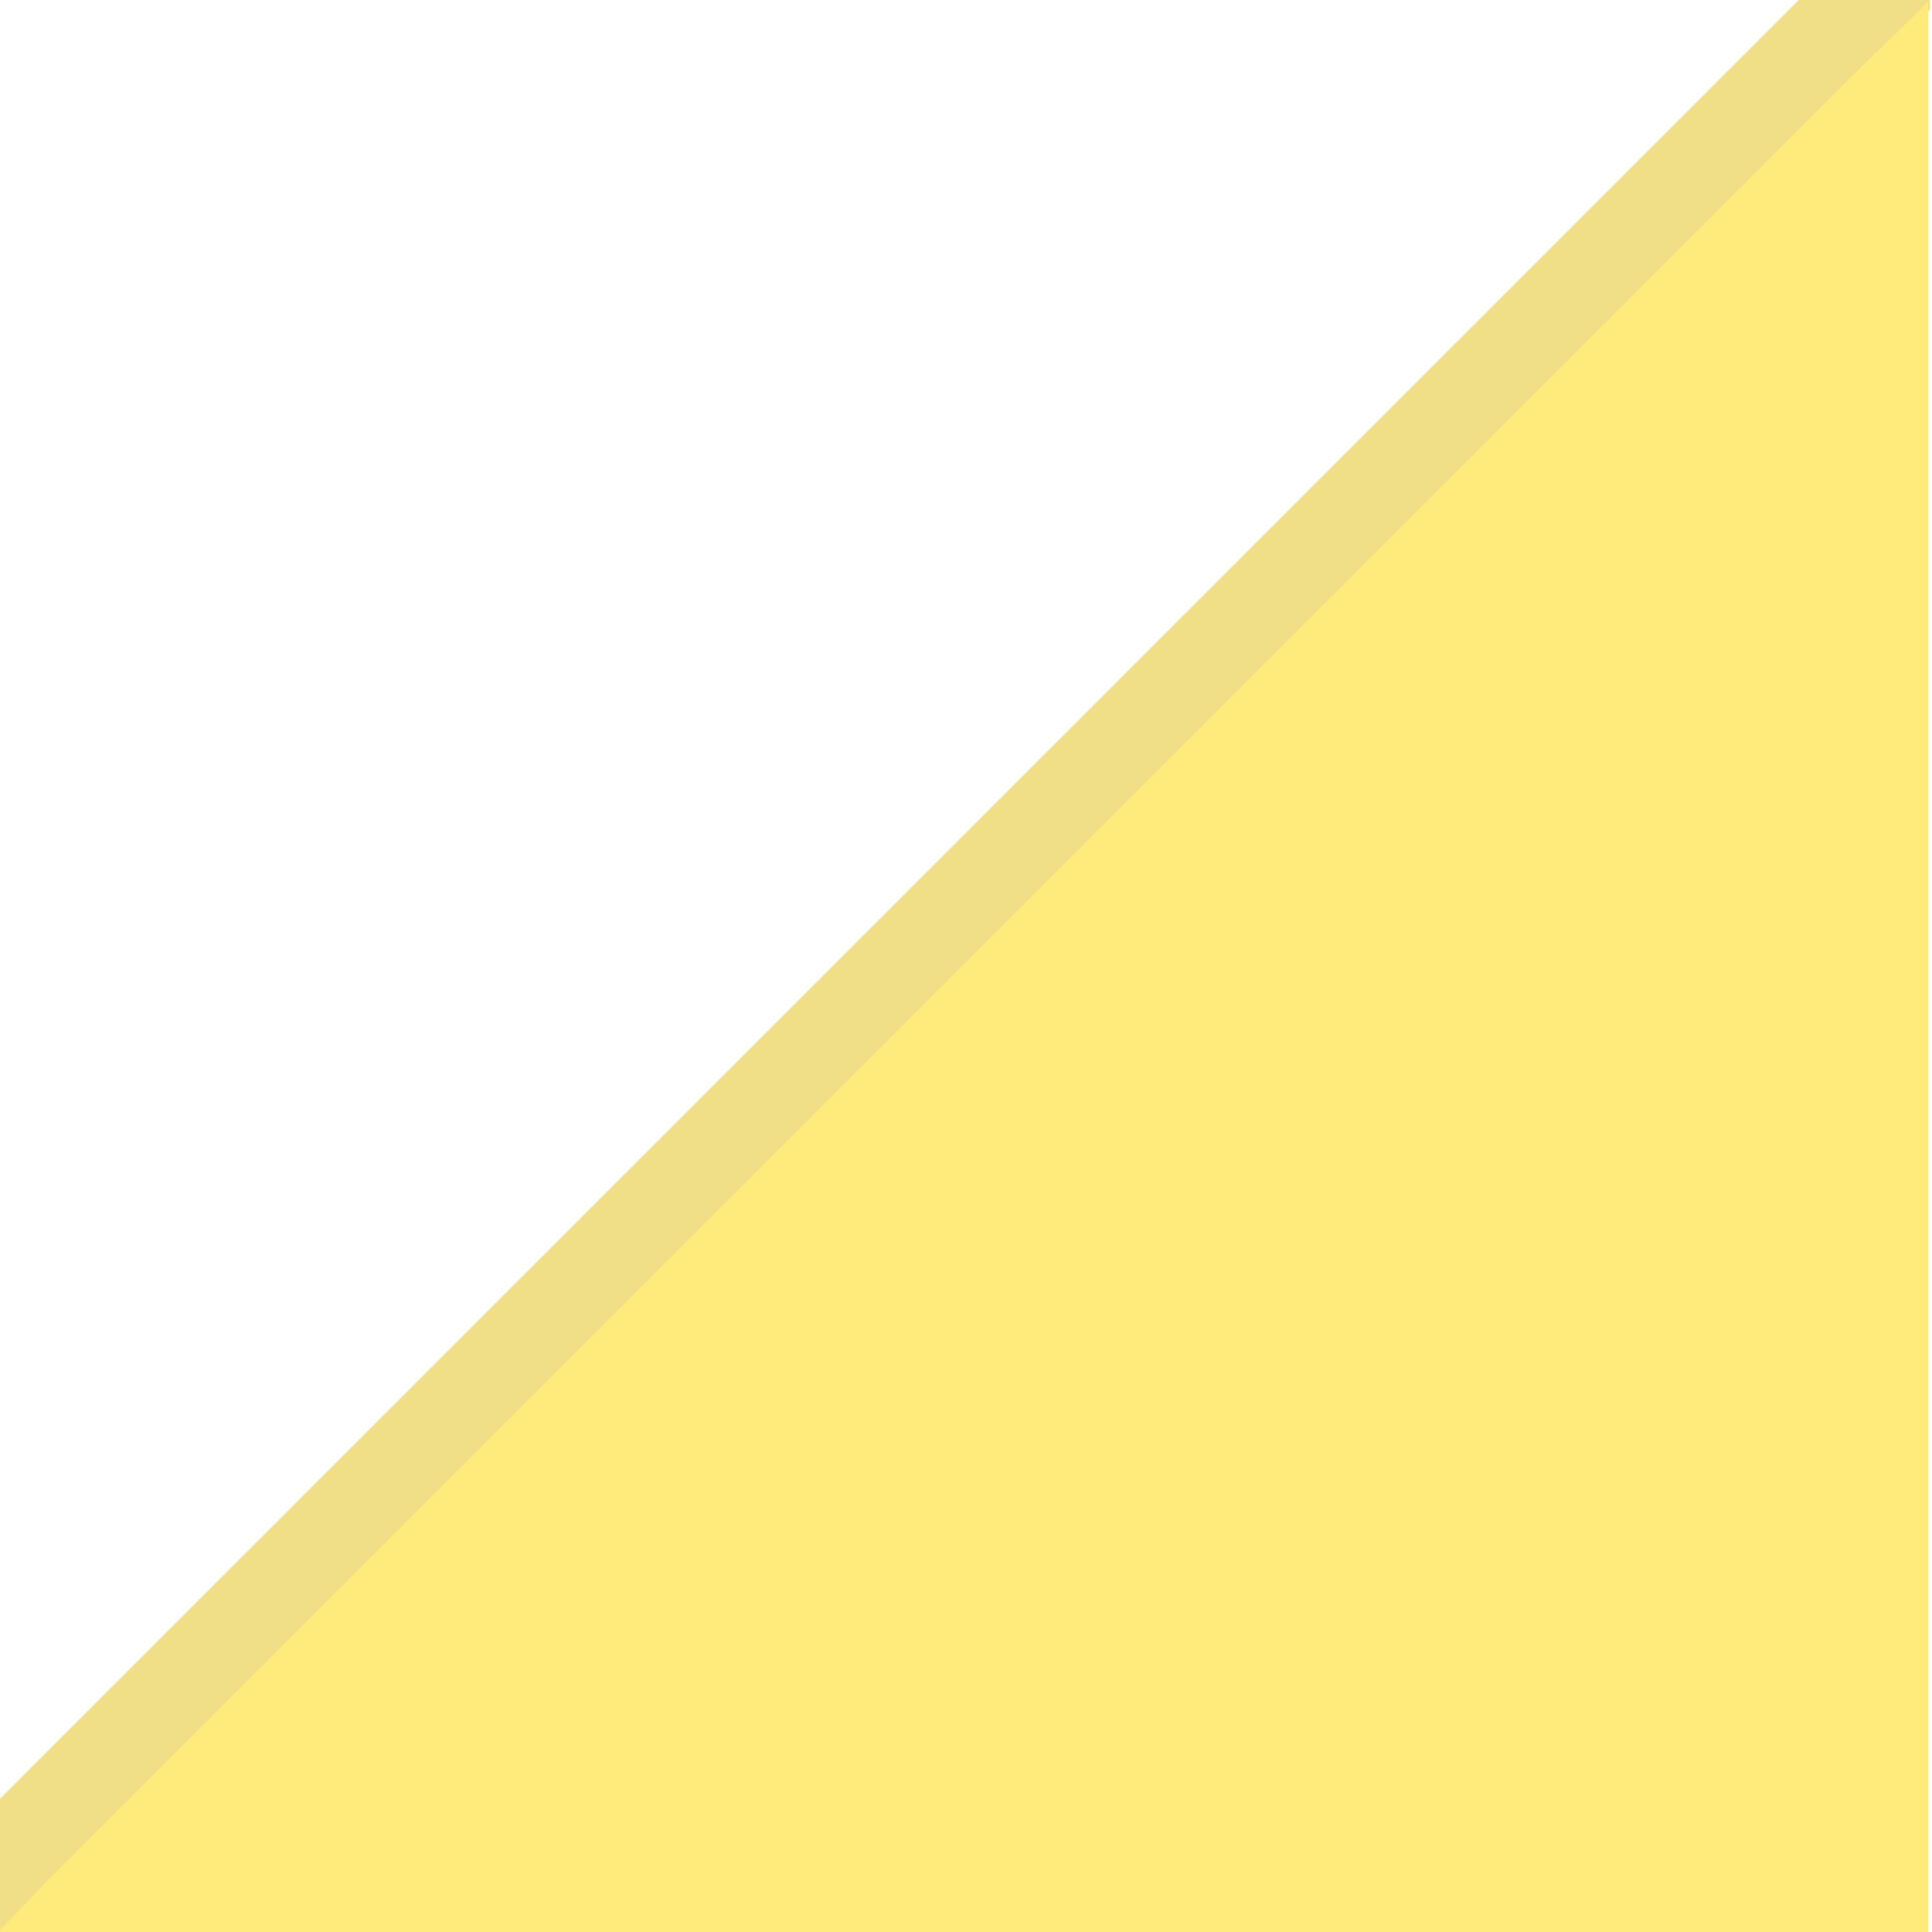
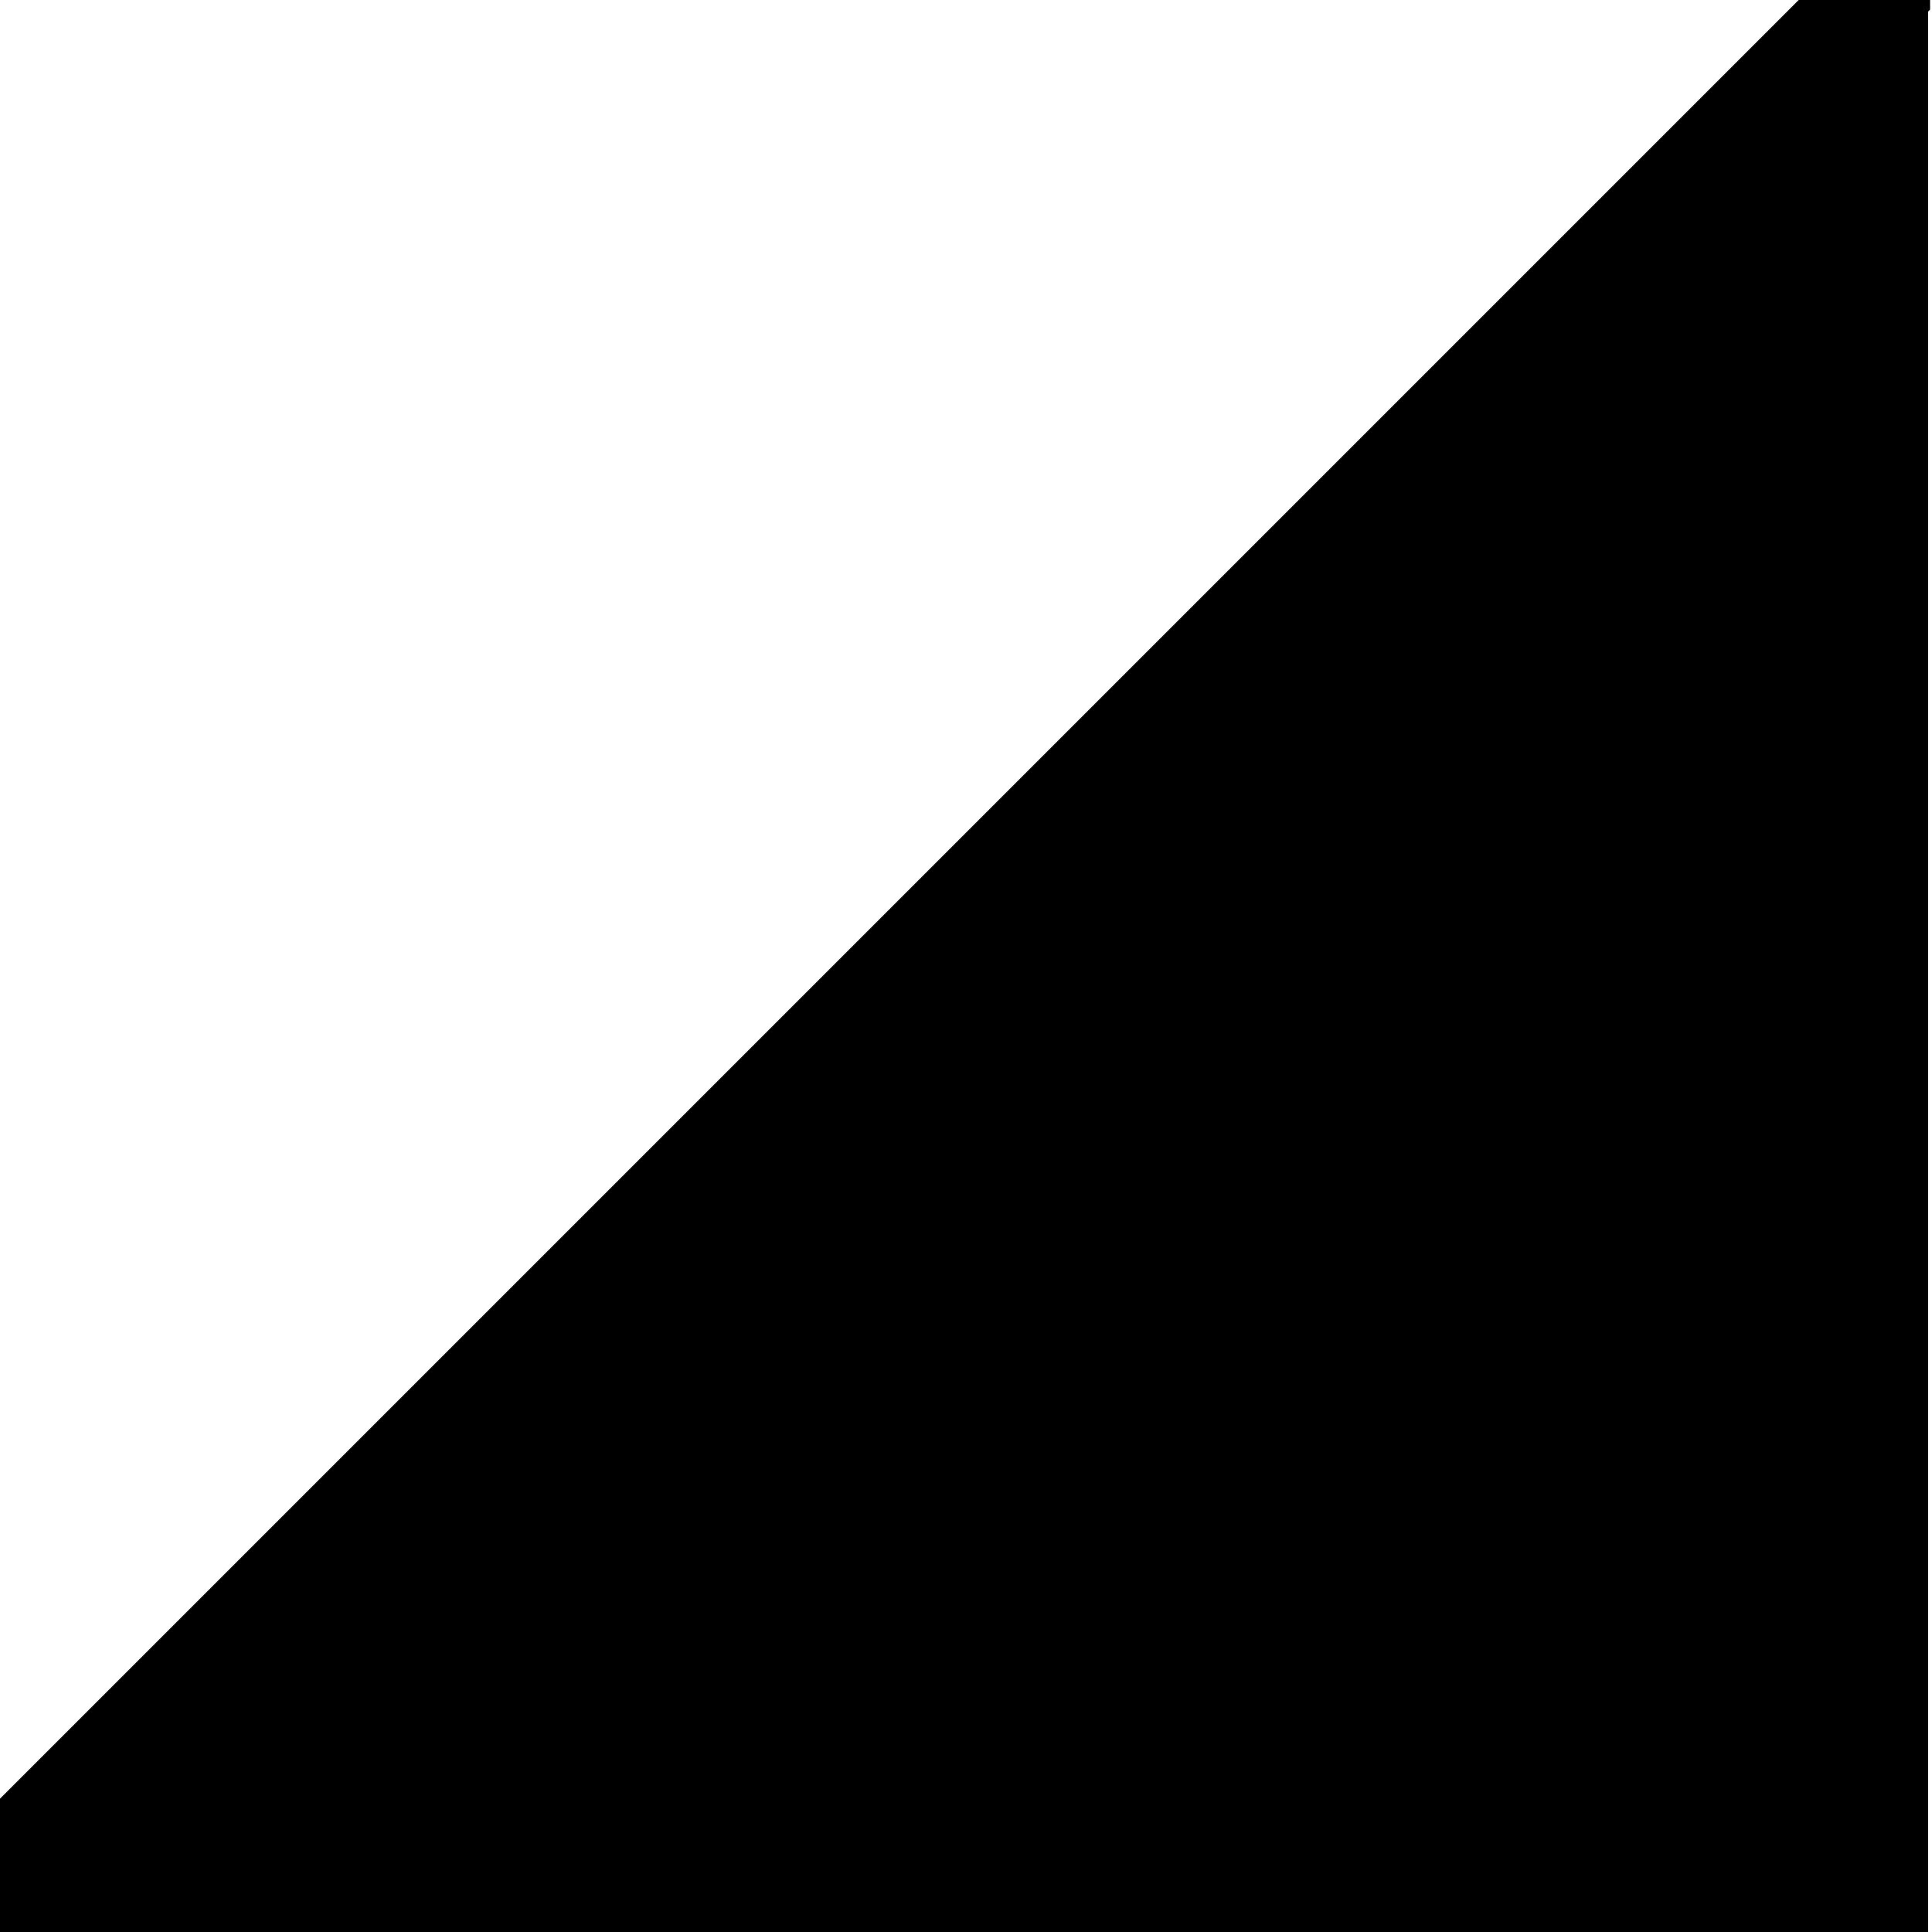
<svg xmlns="http://www.w3.org/2000/svg" version="1.1" id="Layer_1" x="0px" y="0px" viewBox="0 0 100 100" style="enable-background:new 0 0 100 100;" xml:space="preserve">
  <style type="text/css">
	.st0{fill:#F0DF86;}
	.st1{fill:#FFEA7C;}
</style>
  <g>
-     <polygon class="st0" points="99.9,-6.8 -7.8,100.9 -0.5,100.9 99.9,0.5  " />
-     <polygon class="st1" points="96,3.8 2.8,97 -0.2,100.1 99.8,100.1 99.8,0.1  " />
+     <polygon className="st0" points="99.9,-6.8 -7.8,100.9 -0.5,100.9 99.9,0.5  " />
+     <polygon className="st1" points="96,3.8 2.8,97 -0.2,100.1 99.8,100.1 99.8,0.1  " />
  </g>
</svg>
